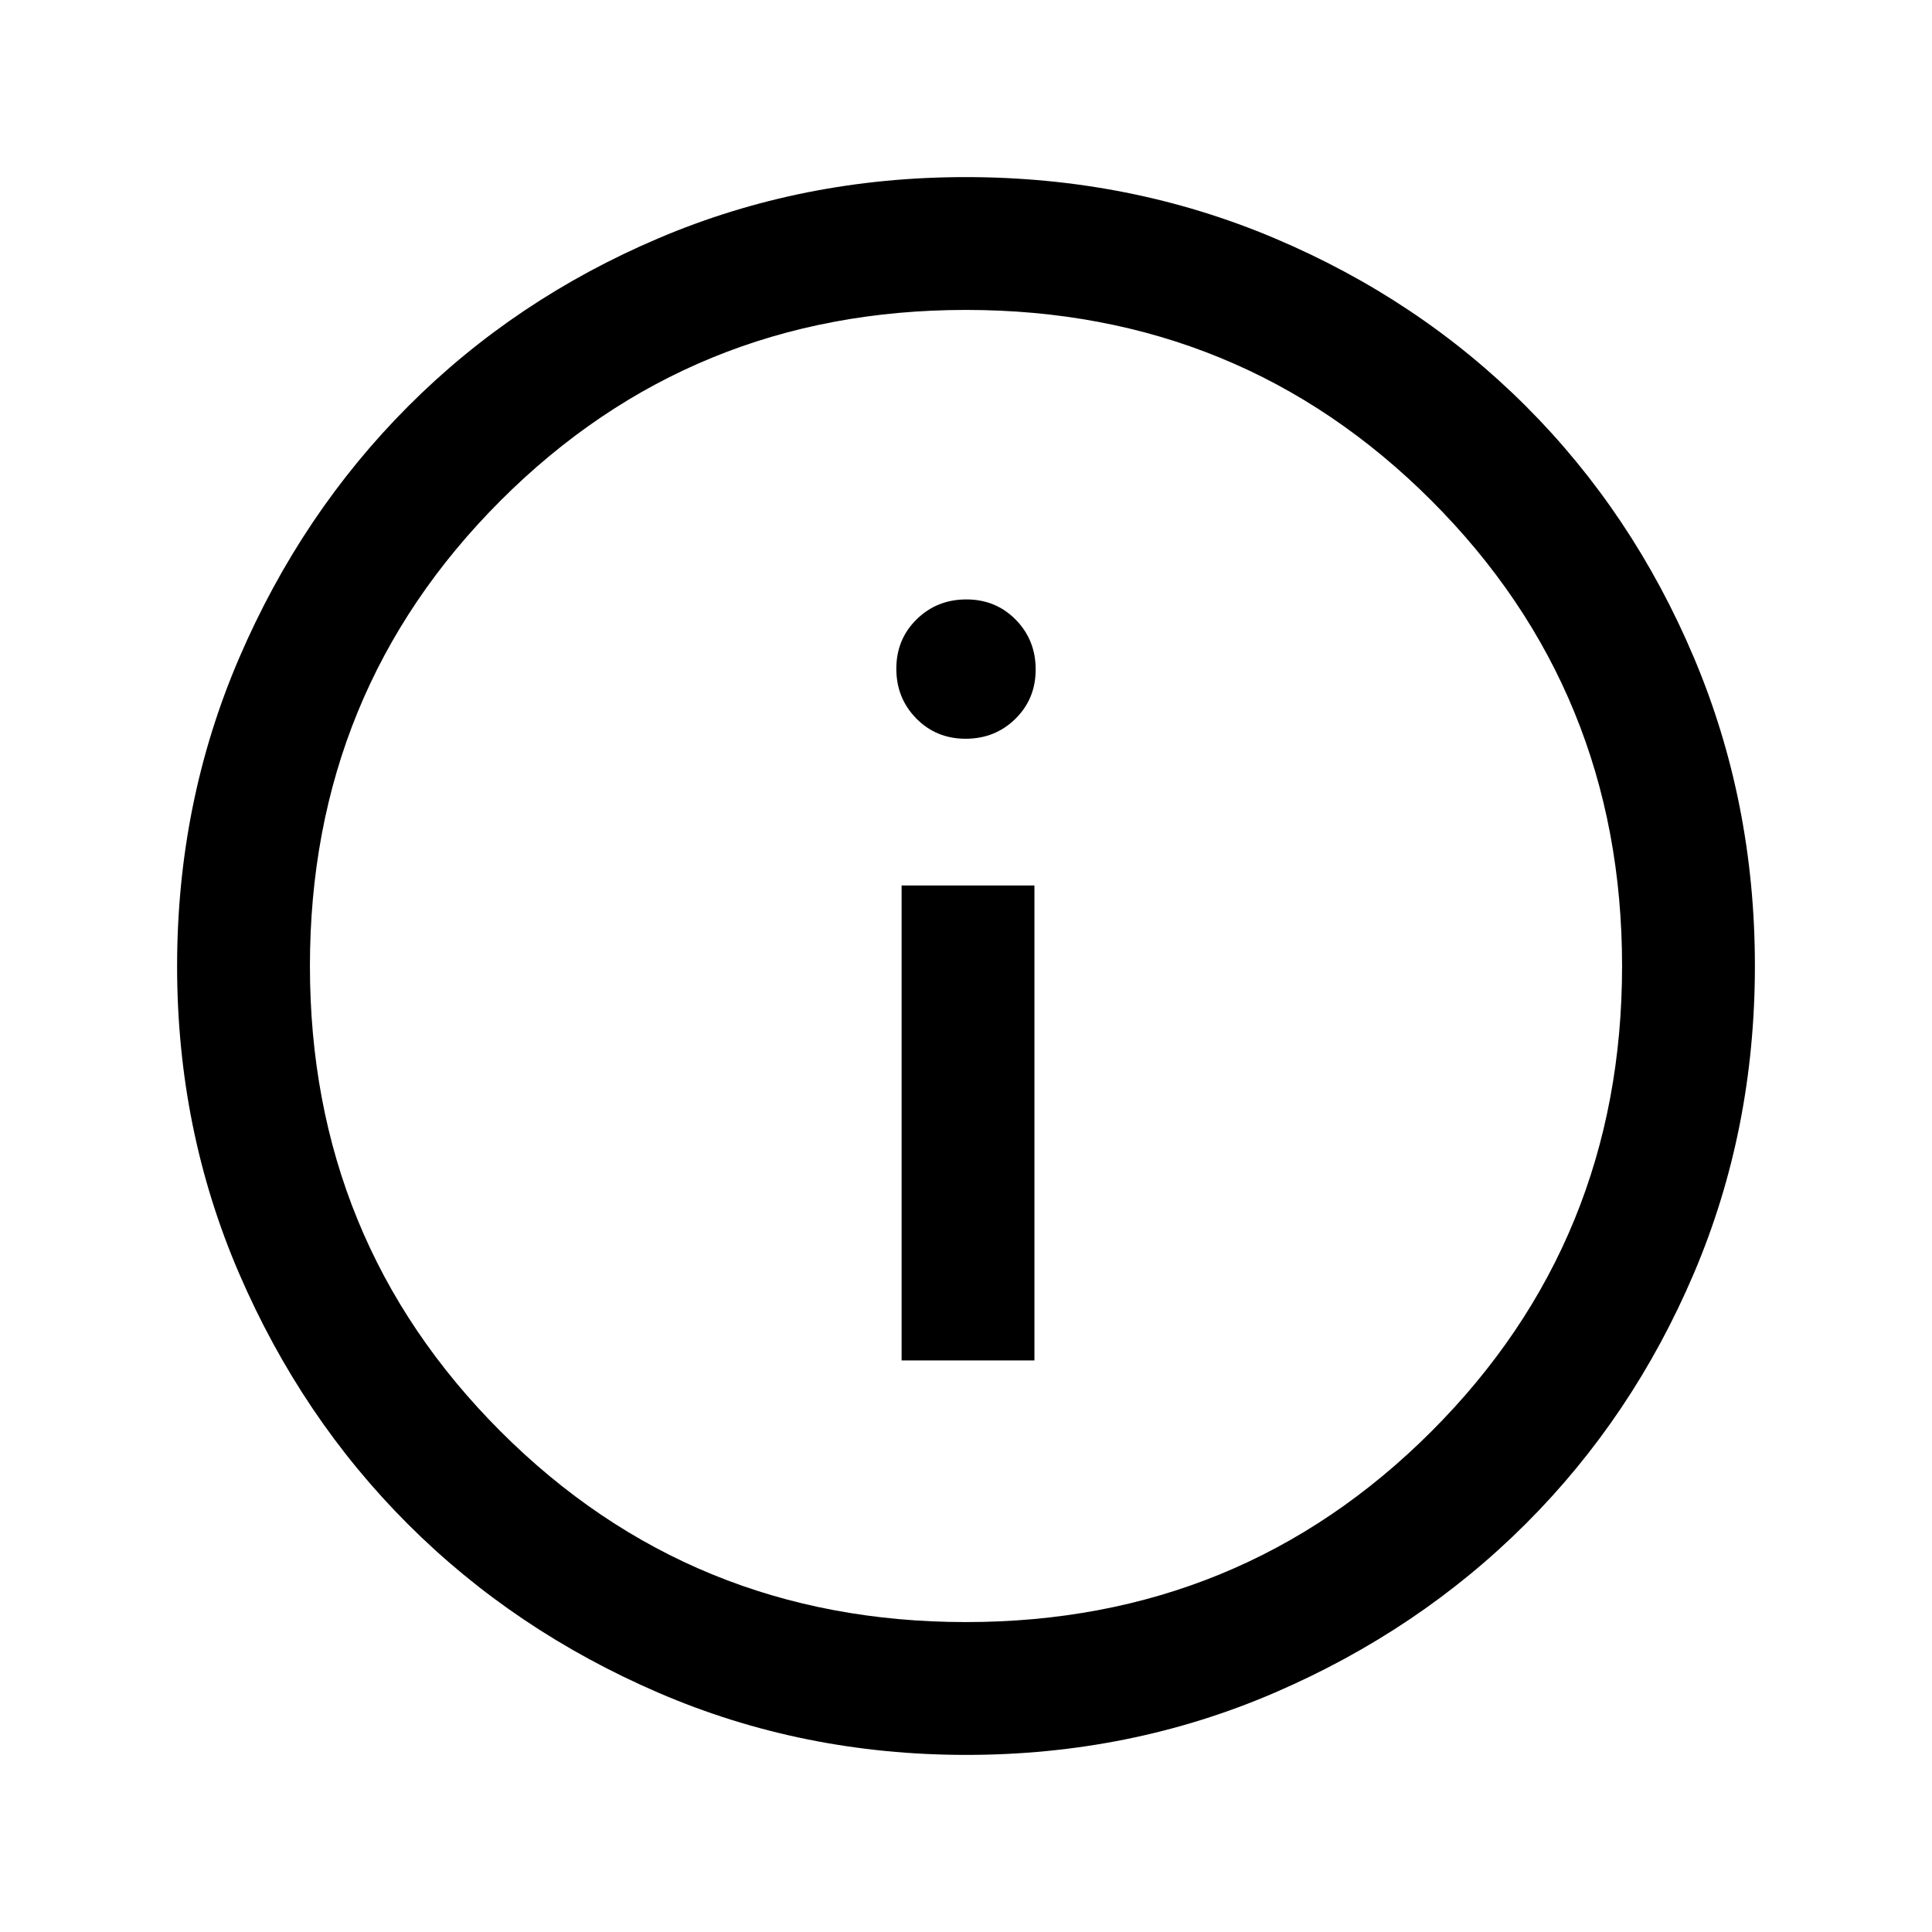
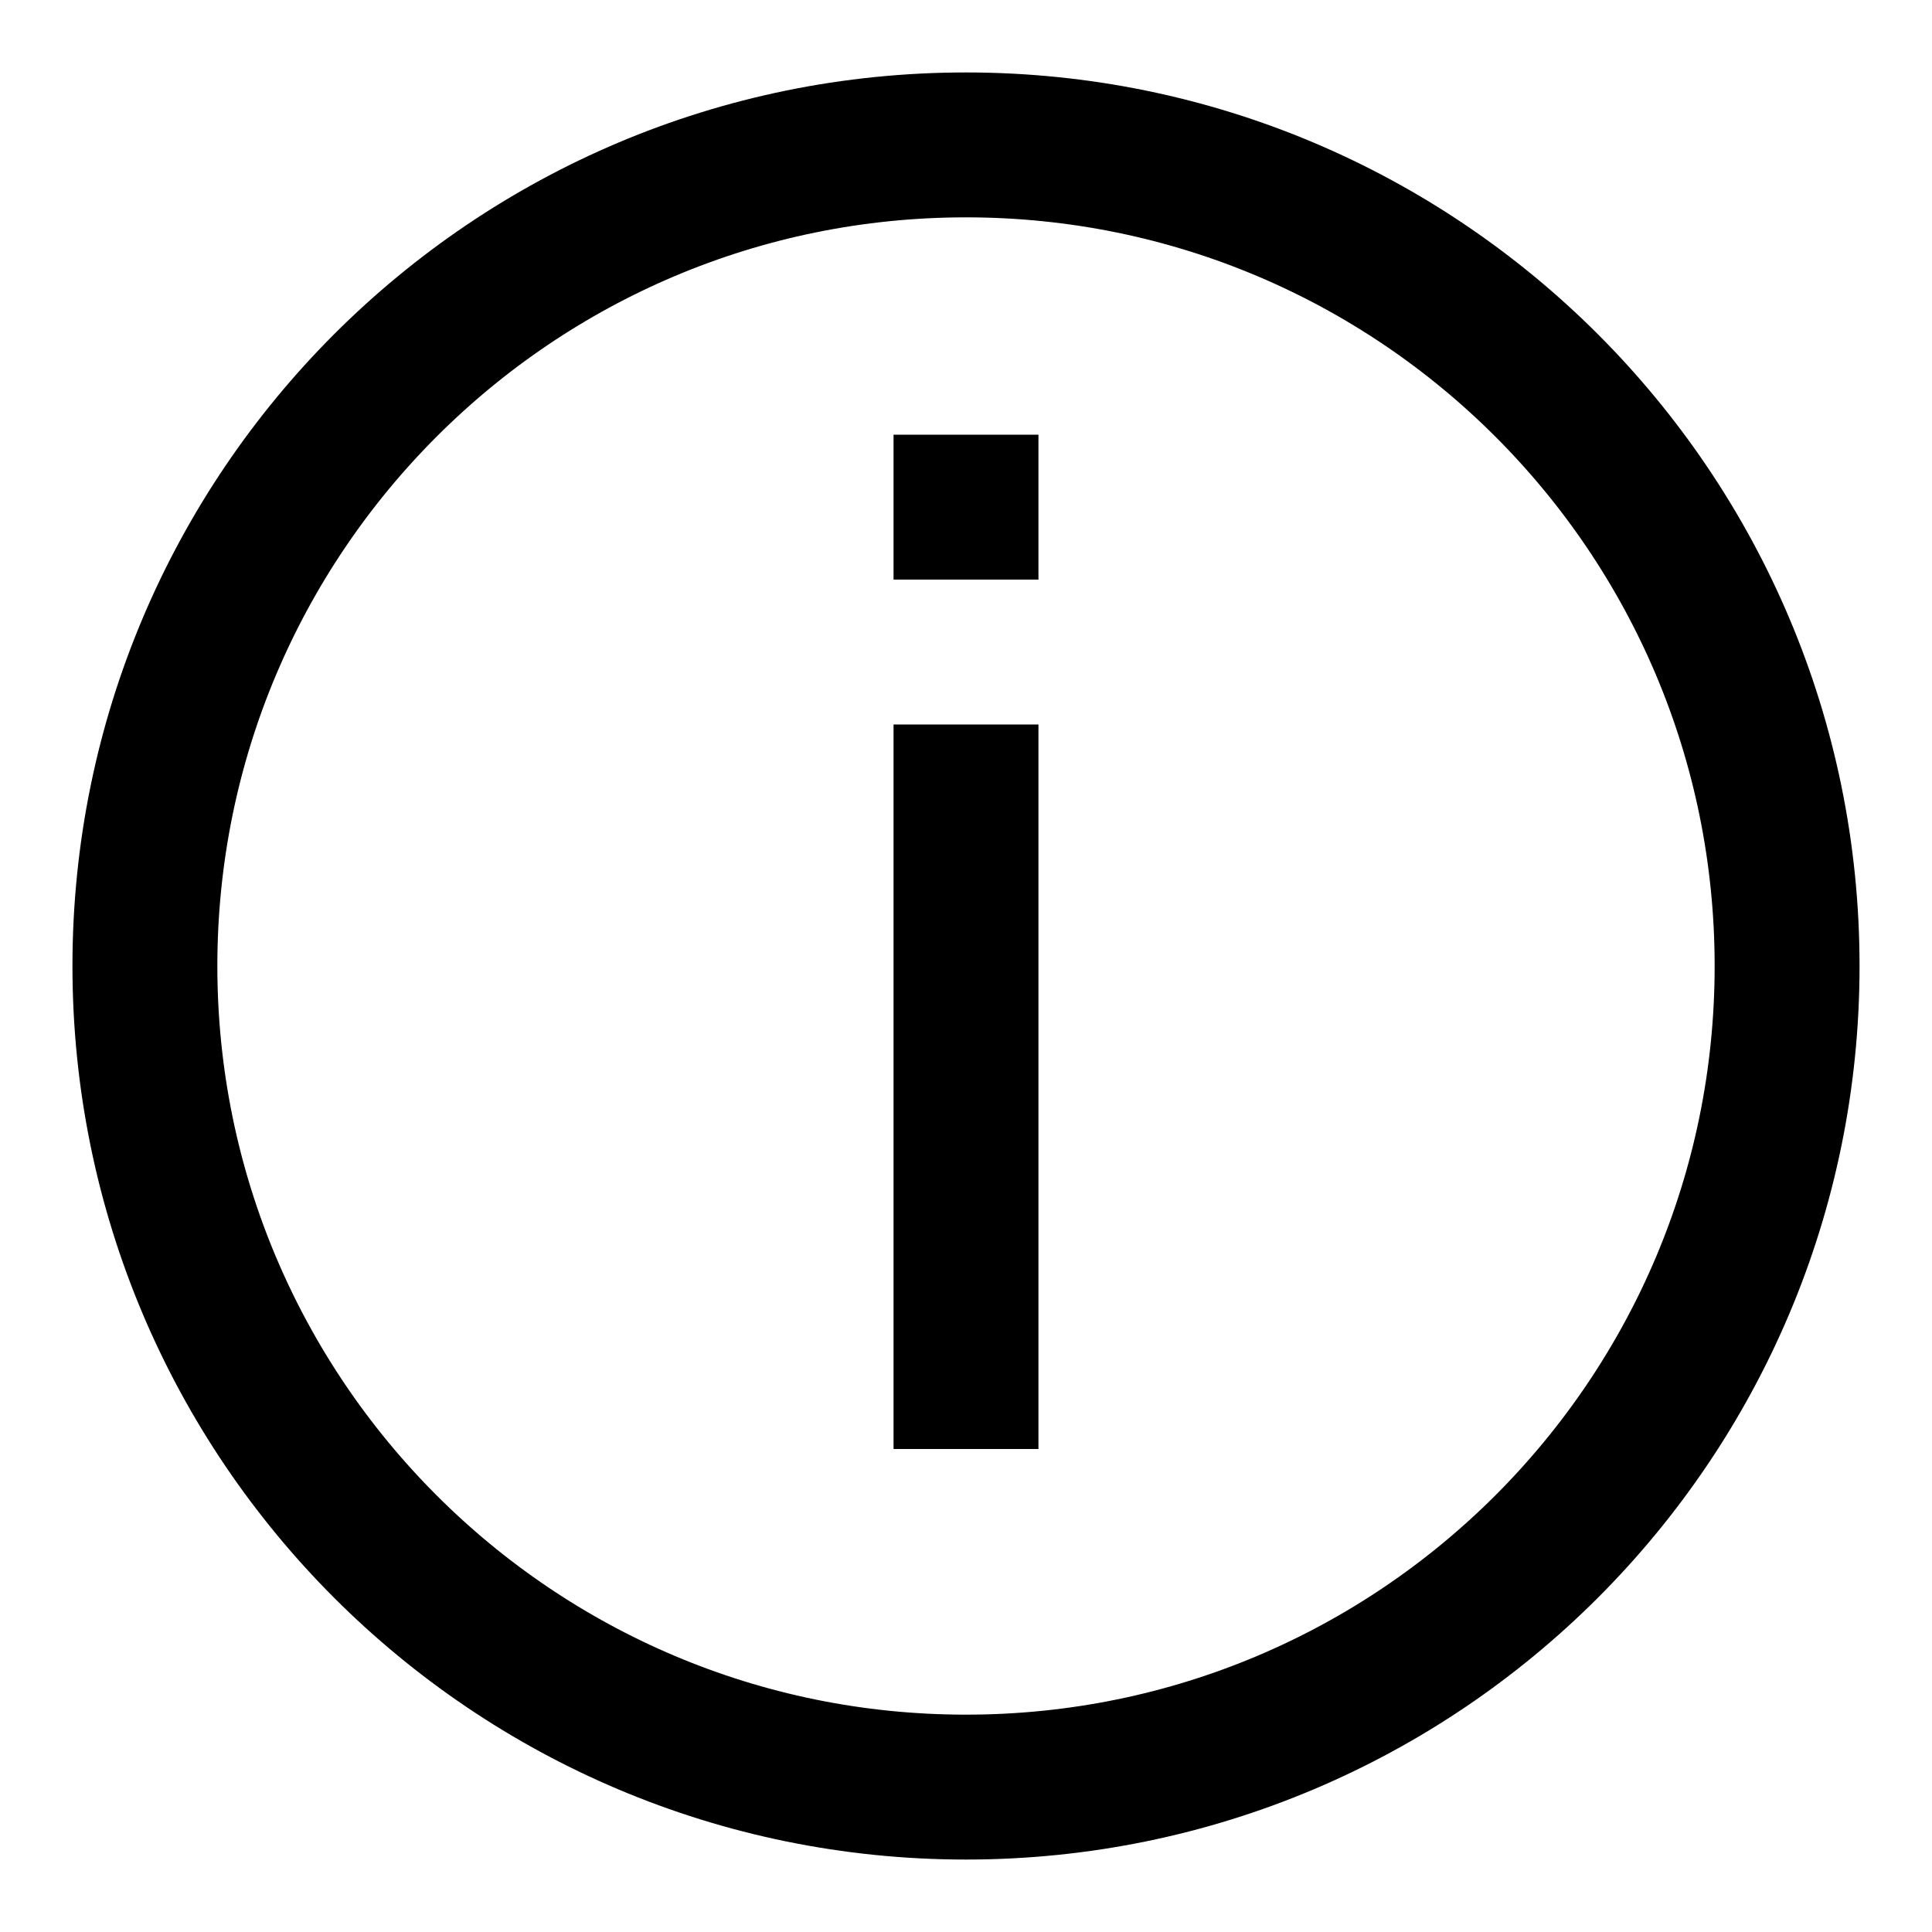
- <svg xmlns="http://www.w3.org/2000/svg" height="24px" viewBox="0 -960 960 960" width="24px" fill="#000000">
-   <path d="M448-284h66v-236h-66v236Zm31.82-308.92q14.64 0 24.72-9.9 10.08-9.91 10.08-24.54 0-14.64-9.91-24.72-9.9-10.07-24.53-10.07-14.64 0-24.72 9.9-10.08 9.9-10.08 24.54 0 14.63 9.91 24.71 9.9 10.08 24.53 10.08ZM480.13-88q-81.31 0-152.89-30.86-71.57-30.86-124.52-83.76-52.95-52.9-83.83-124.42Q88-398.55 88-479.87q0-81.56 30.92-153.37 30.92-71.8 83.92-124.91 53-53.12 124.42-83.48Q398.67-872 479.87-872q81.55 0 153.35 30.34 71.79 30.34 124.92 83.42 53.13 53.08 83.49 124.84Q872-561.64 872-480.05q0 81.59-30.34 152.83-30.34 71.23-83.41 124.28-53.07 53.05-124.81 84Q561.7-88 480.13-88Zm-.13-66q136.51 0 231.26-94.74Q806-343.49 806-480t-94.74-231.26Q616.51-806 480-806t-231.26 94.74Q154-616.51 154-480t94.74 231.26Q343.49-154 480-154Zm0-326Z" />
+ <svg xmlns="http://www.w3.org/2000/svg" version="1.1" width="48" height="48" viewBox="4 4 40 40" enable-background="new 0 0 24.00 24.00" xml:space="preserve" id="svg4">
+   <defs id="defs8" />
+   <circle style="fill:none;stroke:#000000;stroke-width:3;stroke-opacity:1" id="path929" cx="24" cy="24" r="17" />
+   <path style="fill:none;stroke:#000000;stroke-width:3;stroke-linecap:butt;stroke-linejoin:miter;stroke-opacity:1" d="M 24,34 V 19" id="path840" />
+   <path style="fill:none;stroke:#000000;stroke-width:3;stroke-linecap:butt;stroke-linejoin:miter;stroke-opacity:1" d="M 24,16 V 13" id="path850" />
</svg>
